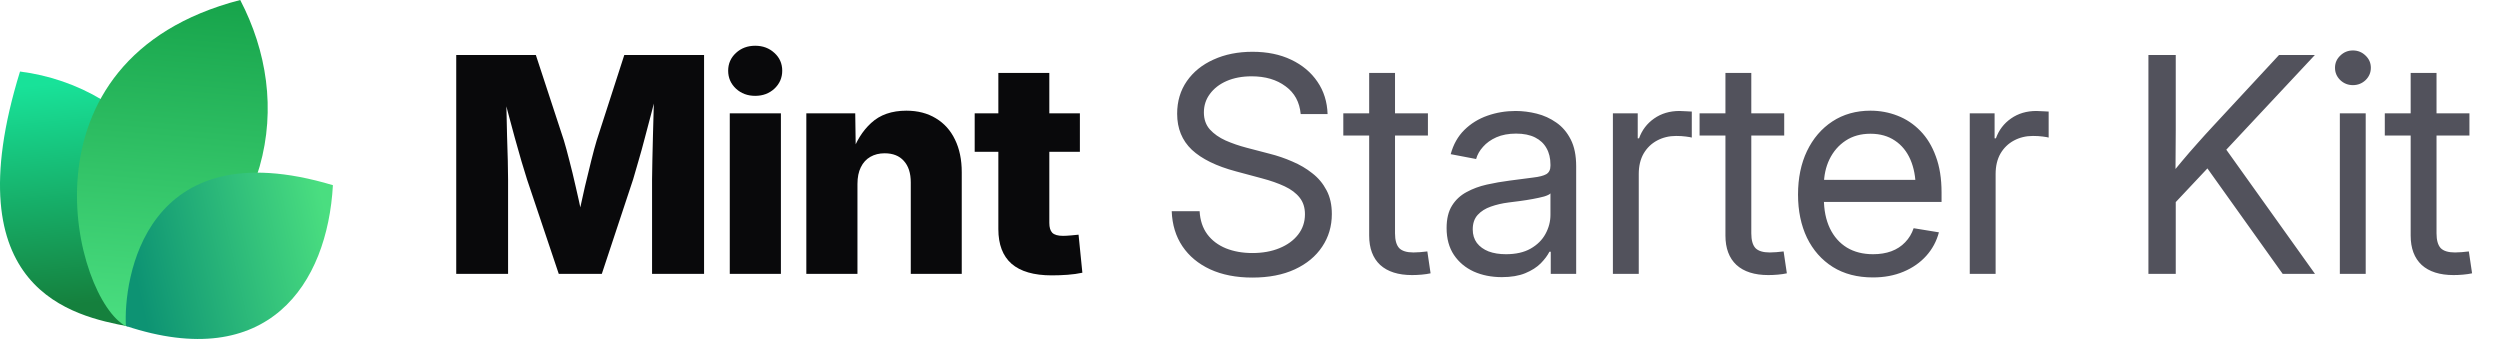
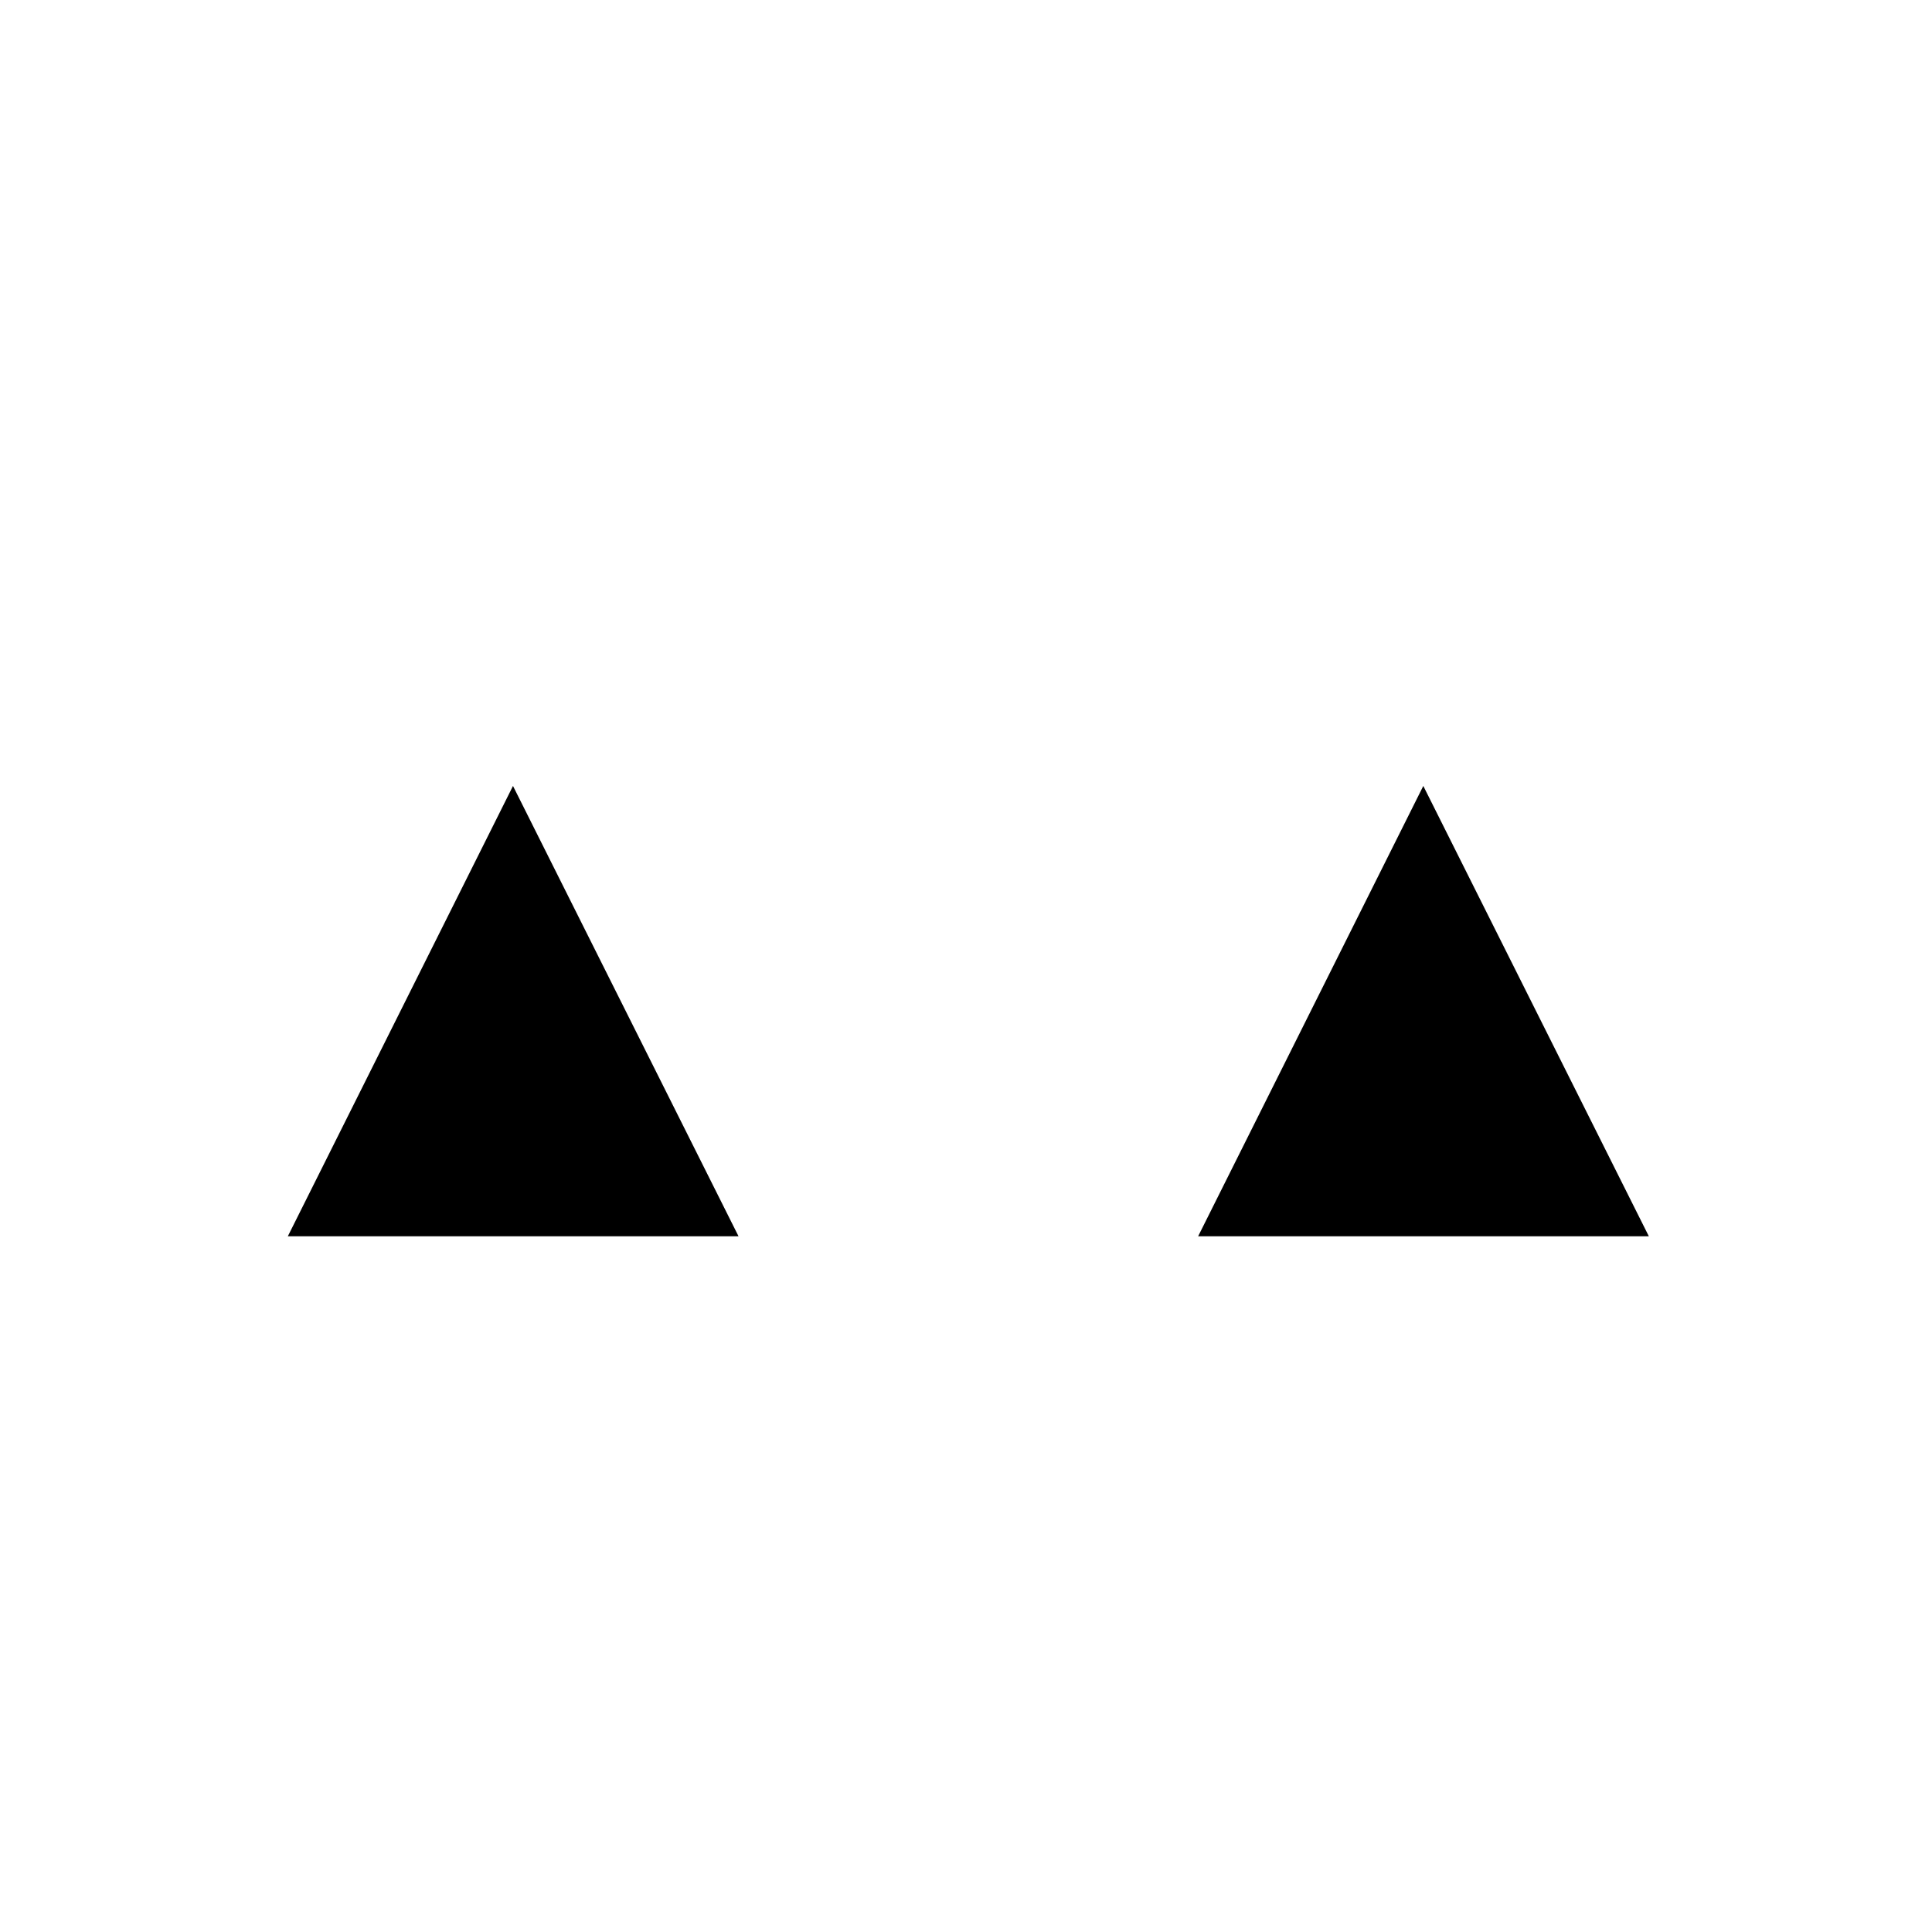
- <svg xmlns="http://www.w3.org/2000/svg" width="177" height="24" viewBox="0 0 177 24" fill="none">
-   <path d="M9.061 23.108C5.268 22.377 -3.391 20.627 1.417 5.064C9.634 6.099 16.973 14.064 9.061 23.108Z" fill="url(#paint0_linear_17557_2020)" />
-   <path d="M8.919 23.094C5.276 21.222 0.784 4.209 17.007 0C20.757 7.193 19.621 16.545 8.919 23.094Z" fill="url(#paint1_linear_17557_2020)" />
-   <path d="M8.914 23.079C8.735 19.882 10.159 9.085 23.57 13.111C23.181 20.123 18.984 26.418 8.914 23.079Z" fill="url(#paint2_linear_17557_2020)" />
-   <path d="M32.301 19.392V3.894H37.938L39.925 9.948C40.036 10.315 40.164 10.787 40.31 11.362C40.462 11.938 40.611 12.552 40.757 13.204C40.91 13.855 41.048 14.483 41.173 15.086C41.305 15.682 41.412 16.192 41.495 16.615H40.695C40.771 16.192 40.871 15.682 40.996 15.086C41.128 14.49 41.267 13.866 41.412 13.214C41.565 12.562 41.714 11.948 41.86 11.373C42.005 10.79 42.133 10.315 42.244 9.948L44.2 3.894H49.848V19.392H46.166V12.704C46.166 12.357 46.173 11.917 46.187 11.383C46.2 10.849 46.214 10.27 46.228 9.646C46.249 9.022 46.266 8.391 46.28 7.753C46.301 7.115 46.311 6.519 46.311 5.964H46.623C46.485 6.561 46.332 7.181 46.166 7.826C45.999 8.471 45.833 9.102 45.666 9.719C45.507 10.336 45.351 10.901 45.198 11.414C45.053 11.928 44.928 12.357 44.824 12.704L42.608 19.392H39.561L37.314 12.704C37.203 12.357 37.072 11.928 36.919 11.414C36.773 10.901 36.614 10.34 36.441 9.729C36.274 9.112 36.104 8.481 35.931 7.836C35.764 7.192 35.608 6.567 35.463 5.964H35.827C35.834 6.512 35.844 7.105 35.858 7.743C35.872 8.374 35.886 9.005 35.9 9.636C35.92 10.26 35.938 10.839 35.952 11.373C35.965 11.907 35.972 12.351 35.972 12.704V19.392H32.301ZM51.668 19.392V8.024H55.288V19.392H51.668ZM53.468 6.786C52.927 6.786 52.473 6.616 52.105 6.276C51.738 5.93 51.554 5.507 51.554 5.007C51.554 4.508 51.738 4.088 52.105 3.749C52.473 3.409 52.927 3.239 53.468 3.239C54.009 3.239 54.463 3.409 54.83 3.749C55.198 4.082 55.382 4.501 55.382 5.007C55.382 5.507 55.198 5.93 54.83 6.276C54.463 6.616 54.009 6.786 53.468 6.786ZM60.708 13.027V19.392H57.088V8.024H60.551L60.593 10.967H60.281C60.593 10.024 61.061 9.268 61.685 8.7C62.309 8.124 63.138 7.836 64.171 7.836C64.975 7.836 65.672 8.017 66.262 8.377C66.851 8.731 67.302 9.234 67.614 9.885C67.933 10.537 68.092 11.307 68.092 12.194V19.392H64.483V12.912C64.483 12.26 64.32 11.754 63.994 11.394C63.675 11.033 63.221 10.853 62.632 10.853C62.25 10.853 61.914 10.936 61.623 11.102C61.332 11.269 61.106 11.515 60.947 11.841C60.787 12.16 60.708 12.555 60.708 13.027ZM76.456 8.024V10.749H69.008V8.024H76.456ZM70.683 5.163H74.292V15.783C74.292 16.102 74.361 16.334 74.5 16.48C74.646 16.625 74.899 16.698 75.259 16.698C75.405 16.698 75.596 16.688 75.831 16.667C76.074 16.646 76.251 16.629 76.362 16.615L76.632 19.309C76.313 19.378 75.963 19.427 75.582 19.455C75.207 19.482 74.836 19.496 74.469 19.496C73.2 19.496 72.25 19.222 71.619 18.674C70.995 18.127 70.683 17.308 70.683 16.22V5.163Z" fill="#09090B" />
-   <path d="M88.667 19.652C87.523 19.652 86.528 19.458 85.682 19.07C84.843 18.681 84.188 18.137 83.716 17.437C83.245 16.736 82.992 15.908 82.957 14.951H84.933C84.968 15.596 85.148 16.14 85.474 16.584C85.8 17.021 86.24 17.354 86.795 17.582C87.35 17.804 87.974 17.915 88.667 17.915C89.388 17.915 90.026 17.801 90.581 17.572C91.143 17.343 91.583 17.024 91.902 16.615C92.228 16.199 92.391 15.717 92.391 15.169C92.391 14.698 92.266 14.306 92.017 13.994C91.767 13.675 91.413 13.408 90.956 13.193C90.498 12.978 89.954 12.787 89.323 12.621L87.502 12.132C86.123 11.765 85.082 11.255 84.382 10.603C83.689 9.944 83.342 9.095 83.342 8.055C83.342 7.174 83.571 6.404 84.028 5.746C84.486 5.087 85.117 4.577 85.921 4.217C86.726 3.849 87.645 3.666 88.678 3.666C89.718 3.666 90.63 3.853 91.413 4.227C92.204 4.602 92.824 5.122 93.275 5.787C93.726 6.446 93.965 7.209 93.993 8.076H92.089C92.013 7.23 91.656 6.574 91.018 6.11C90.387 5.638 89.586 5.403 88.615 5.403C87.95 5.403 87.36 5.513 86.847 5.735C86.341 5.957 85.946 6.262 85.661 6.651C85.377 7.032 85.235 7.469 85.235 7.961C85.235 8.447 85.377 8.849 85.661 9.168C85.946 9.48 86.317 9.74 86.774 9.948C87.232 10.149 87.724 10.319 88.251 10.457L89.884 10.884C90.439 11.023 90.977 11.206 91.496 11.435C92.023 11.657 92.495 11.934 92.911 12.267C93.334 12.593 93.67 12.995 93.92 13.474C94.17 13.945 94.294 14.504 94.294 15.149C94.294 16.015 94.066 16.788 93.608 17.468C93.157 18.148 92.512 18.681 91.673 19.07C90.834 19.458 89.832 19.652 88.667 19.652ZM101.097 8.024V9.594H95.106V8.024H101.097ZM96.937 5.163H98.767V16.521C98.767 17 98.865 17.347 99.059 17.562C99.26 17.77 99.6 17.874 100.078 17.874C100.21 17.874 100.366 17.867 100.546 17.853C100.733 17.832 100.903 17.815 101.056 17.801L101.285 19.351C101.097 19.392 100.886 19.423 100.65 19.444C100.414 19.465 100.189 19.475 99.974 19.475C98.996 19.475 98.244 19.236 97.717 18.758C97.197 18.272 96.937 17.579 96.937 16.677V5.163ZM106.33 19.621C105.595 19.621 104.932 19.489 104.343 19.226C103.754 18.955 103.285 18.564 102.939 18.05C102.592 17.53 102.419 16.896 102.419 16.147C102.419 15.495 102.547 14.965 102.804 14.556C103.06 14.146 103.403 13.828 103.833 13.599C104.263 13.363 104.742 13.186 105.269 13.068C105.796 12.95 106.333 12.857 106.881 12.787C107.574 12.69 108.132 12.617 108.555 12.569C108.978 12.52 109.287 12.441 109.481 12.33C109.675 12.212 109.772 12.014 109.772 11.737V11.654C109.772 11.203 109.679 10.815 109.492 10.489C109.311 10.163 109.041 9.91 108.68 9.729C108.32 9.549 107.872 9.459 107.338 9.459C106.805 9.459 106.34 9.546 105.945 9.719C105.556 9.892 105.241 10.118 104.998 10.395C104.755 10.665 104.593 10.953 104.509 11.258L102.71 10.915C102.897 10.222 103.22 9.65 103.677 9.199C104.135 8.748 104.679 8.412 105.31 8.19C105.941 7.968 106.607 7.857 107.307 7.857C107.8 7.857 108.295 7.92 108.795 8.044C109.301 8.169 109.765 8.381 110.188 8.679C110.611 8.97 110.951 9.369 111.208 9.875C111.464 10.374 111.593 11.005 111.593 11.768V19.392H109.793V17.822H109.7C109.568 18.085 109.363 18.359 109.086 18.643C108.809 18.921 108.444 19.153 107.994 19.34C107.543 19.527 106.988 19.621 106.33 19.621ZM106.621 17.998C107.321 17.998 107.904 17.867 108.368 17.603C108.84 17.333 109.19 16.986 109.419 16.563C109.654 16.133 109.772 15.682 109.772 15.211V13.692C109.703 13.769 109.554 13.841 109.325 13.911C109.096 13.973 108.829 14.032 108.524 14.088C108.226 14.143 107.921 14.192 107.609 14.233C107.304 14.275 107.033 14.309 106.798 14.337C106.354 14.393 105.938 14.49 105.549 14.628C105.168 14.76 104.86 14.954 104.624 15.211C104.388 15.467 104.27 15.811 104.27 16.241C104.27 16.615 104.367 16.934 104.561 17.198C104.762 17.461 105.04 17.662 105.393 17.801C105.747 17.933 106.156 17.998 106.621 17.998ZM114.193 19.392V8.024H115.951V9.792H116.045C116.253 9.209 116.61 8.741 117.116 8.388C117.622 8.034 118.219 7.857 118.905 7.857C119.058 7.857 119.217 7.864 119.384 7.878C119.55 7.885 119.682 7.892 119.779 7.899V9.74C119.716 9.719 119.578 9.695 119.363 9.667C119.155 9.639 118.922 9.625 118.666 9.625C118.174 9.625 117.726 9.733 117.324 9.948C116.922 10.163 116.603 10.471 116.367 10.874C116.138 11.276 116.024 11.758 116.024 12.319V19.392H114.193ZM126.322 8.024V9.594H120.33V8.024H126.322ZM122.161 5.163H123.992V16.521C123.992 17 124.089 17.347 124.283 17.562C124.484 17.77 124.824 17.874 125.302 17.874C125.434 17.874 125.59 17.867 125.77 17.853C125.958 17.832 126.127 17.815 126.28 17.801L126.509 19.351C126.322 19.392 126.11 19.423 125.874 19.444C125.639 19.465 125.413 19.475 125.198 19.475C124.221 19.475 123.468 19.236 122.941 18.758C122.421 18.272 122.161 17.579 122.161 16.677V5.163ZM132.604 19.642C131.502 19.642 130.555 19.396 129.765 18.903C128.974 18.404 128.364 17.714 127.934 16.834C127.511 15.946 127.3 14.927 127.3 13.775C127.3 12.611 127.511 11.584 127.934 10.697C128.364 9.802 128.964 9.102 129.734 8.596C130.51 8.089 131.408 7.836 132.428 7.836C133.1 7.836 133.738 7.954 134.341 8.19C134.952 8.426 135.489 8.783 135.954 9.261C136.425 9.74 136.793 10.343 137.056 11.071C137.327 11.792 137.462 12.645 137.462 13.63V14.296H128.433V12.735H136.463L135.631 13.297C135.631 12.541 135.506 11.876 135.257 11.3C135.007 10.725 134.643 10.277 134.165 9.958C133.686 9.632 133.107 9.469 132.428 9.469C131.748 9.469 131.162 9.632 130.67 9.958C130.177 10.284 129.796 10.725 129.526 11.279C129.262 11.827 129.13 12.441 129.13 13.12V14.046C129.13 14.864 129.273 15.572 129.557 16.168C129.841 16.757 130.243 17.211 130.763 17.53C131.283 17.842 131.901 17.998 132.615 17.998C133.093 17.998 133.523 17.929 133.905 17.79C134.293 17.645 134.619 17.433 134.882 17.156C135.153 16.879 135.354 16.546 135.486 16.157L137.275 16.449C137.108 17.08 136.81 17.634 136.38 18.113C135.95 18.591 135.413 18.966 134.768 19.236C134.123 19.507 133.402 19.642 132.604 19.642ZM139.459 19.392V8.024H141.217V9.792H141.311C141.519 9.209 141.876 8.741 142.382 8.388C142.888 8.034 143.485 7.857 144.171 7.857C144.324 7.857 144.483 7.864 144.649 7.878C144.816 7.885 144.948 7.892 145.045 7.899V9.74C144.982 9.719 144.844 9.695 144.629 9.667C144.421 9.639 144.188 9.625 143.932 9.625C143.439 9.625 142.992 9.733 142.59 9.948C142.188 10.163 141.869 10.471 141.633 10.874C141.404 11.276 141.29 11.758 141.29 12.319V19.392H139.459ZM153.429 14.961V12.715C153.783 12.257 154.136 11.82 154.49 11.404C154.844 10.981 155.204 10.565 155.572 10.156C155.939 9.74 156.314 9.327 156.695 8.918L161.355 3.894H163.893L157.277 10.967H157.184L153.429 14.961ZM152.108 19.392V3.894H154.043V9.241L154.022 12.559L154.043 13.505V19.392H152.108ZM161.615 19.392L155.967 11.477L157.173 9.969L163.903 19.392H161.615ZM165.661 19.392V8.024H167.492V19.392H165.661ZM166.587 6.027C166.24 6.027 165.942 5.909 165.692 5.673C165.443 5.43 165.318 5.139 165.318 4.799C165.318 4.459 165.443 4.172 165.692 3.936C165.942 3.693 166.24 3.572 166.587 3.572C166.934 3.572 167.232 3.693 167.482 3.936C167.731 4.172 167.856 4.459 167.856 4.799C167.856 5.139 167.731 5.43 167.482 5.673C167.232 5.909 166.934 6.027 166.587 6.027ZM174.836 8.024V9.594H168.844V8.024H174.836ZM170.675 5.163H172.506V16.521C172.506 17 172.603 17.347 172.797 17.562C172.998 17.77 173.338 17.874 173.816 17.874C173.948 17.874 174.104 17.867 174.284 17.853C174.472 17.832 174.641 17.815 174.794 17.801L175.023 19.351C174.836 19.392 174.624 19.423 174.388 19.444C174.153 19.465 173.927 19.475 173.712 19.475C172.735 19.475 171.982 19.236 171.455 18.758C170.935 18.272 170.675 17.579 170.675 16.677V5.163Z" fill="#52525C" />
-   <defs>
-     <linearGradient id="paint0_linear_17557_2020" x1="3.776" y1="5.916" x2="5.232" y2="21.559" gradientUnits="userSpaceOnUse">
-       <stop stop-color="#18E299" />
-       <stop offset="1" stop-color="#15803D" />
-     </linearGradient>
-     <linearGradient id="paint1_linear_17557_2020" x1="12.171" y1="-0.718" x2="10.19" y2="22.983" gradientUnits="userSpaceOnUse">
-       <stop stop-color="#16A34A" />
-       <stop offset="1" stop-color="#4ADE80" />
-     </linearGradient>
-     <linearGradient id="paint2_linear_17557_2020" x1="23.133" y1="15.353" x2="9.338" y2="18.52" gradientUnits="userSpaceOnUse">
-       <stop stop-color="#4ADE80" />
-       <stop offset="1" stop-color="#0D9373" />
-     </linearGradient>
-   </defs>
+ <svg xmlns="http://www.w3.org/2000/svg" viewBox="0 0 80 80" width="80" height="80">
+   <path d="m 11.918,51.192 9.324,-18.648 9.339,18.648 z m 37.694,0 9.324,-18.648 9.339,18.648 z" fill="#000000" aria-label="402.cat" />
</svg>
